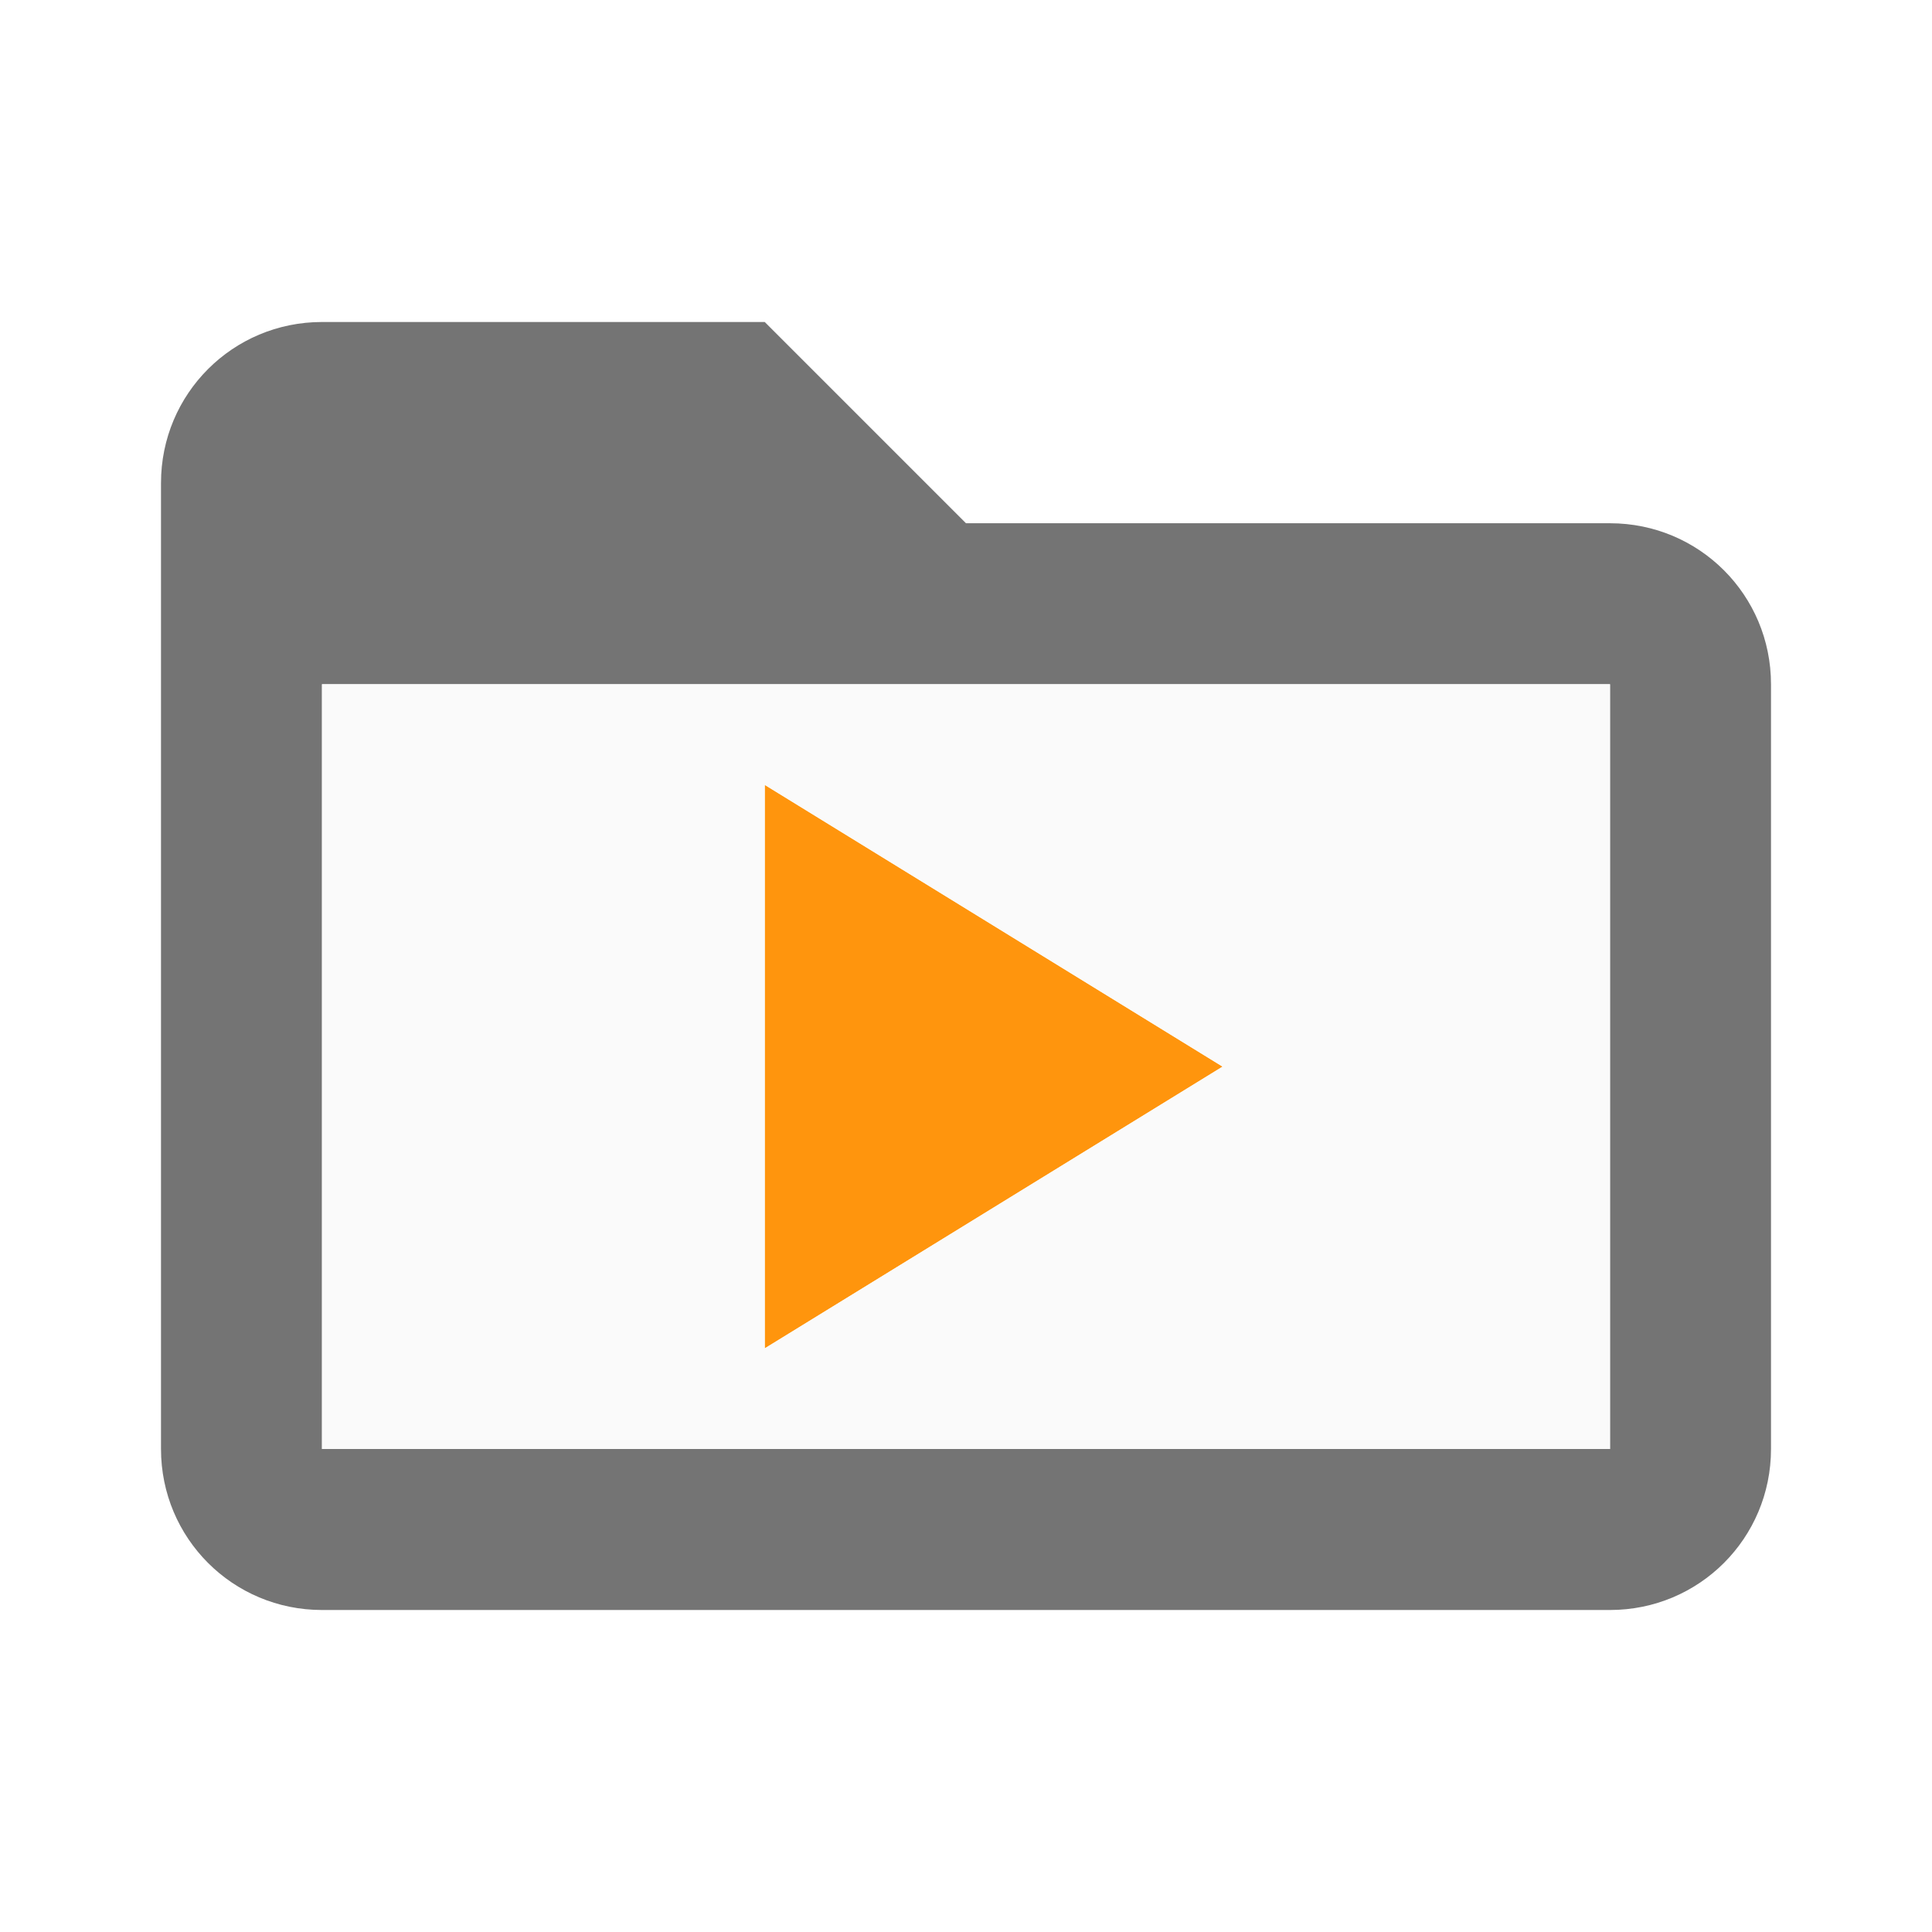
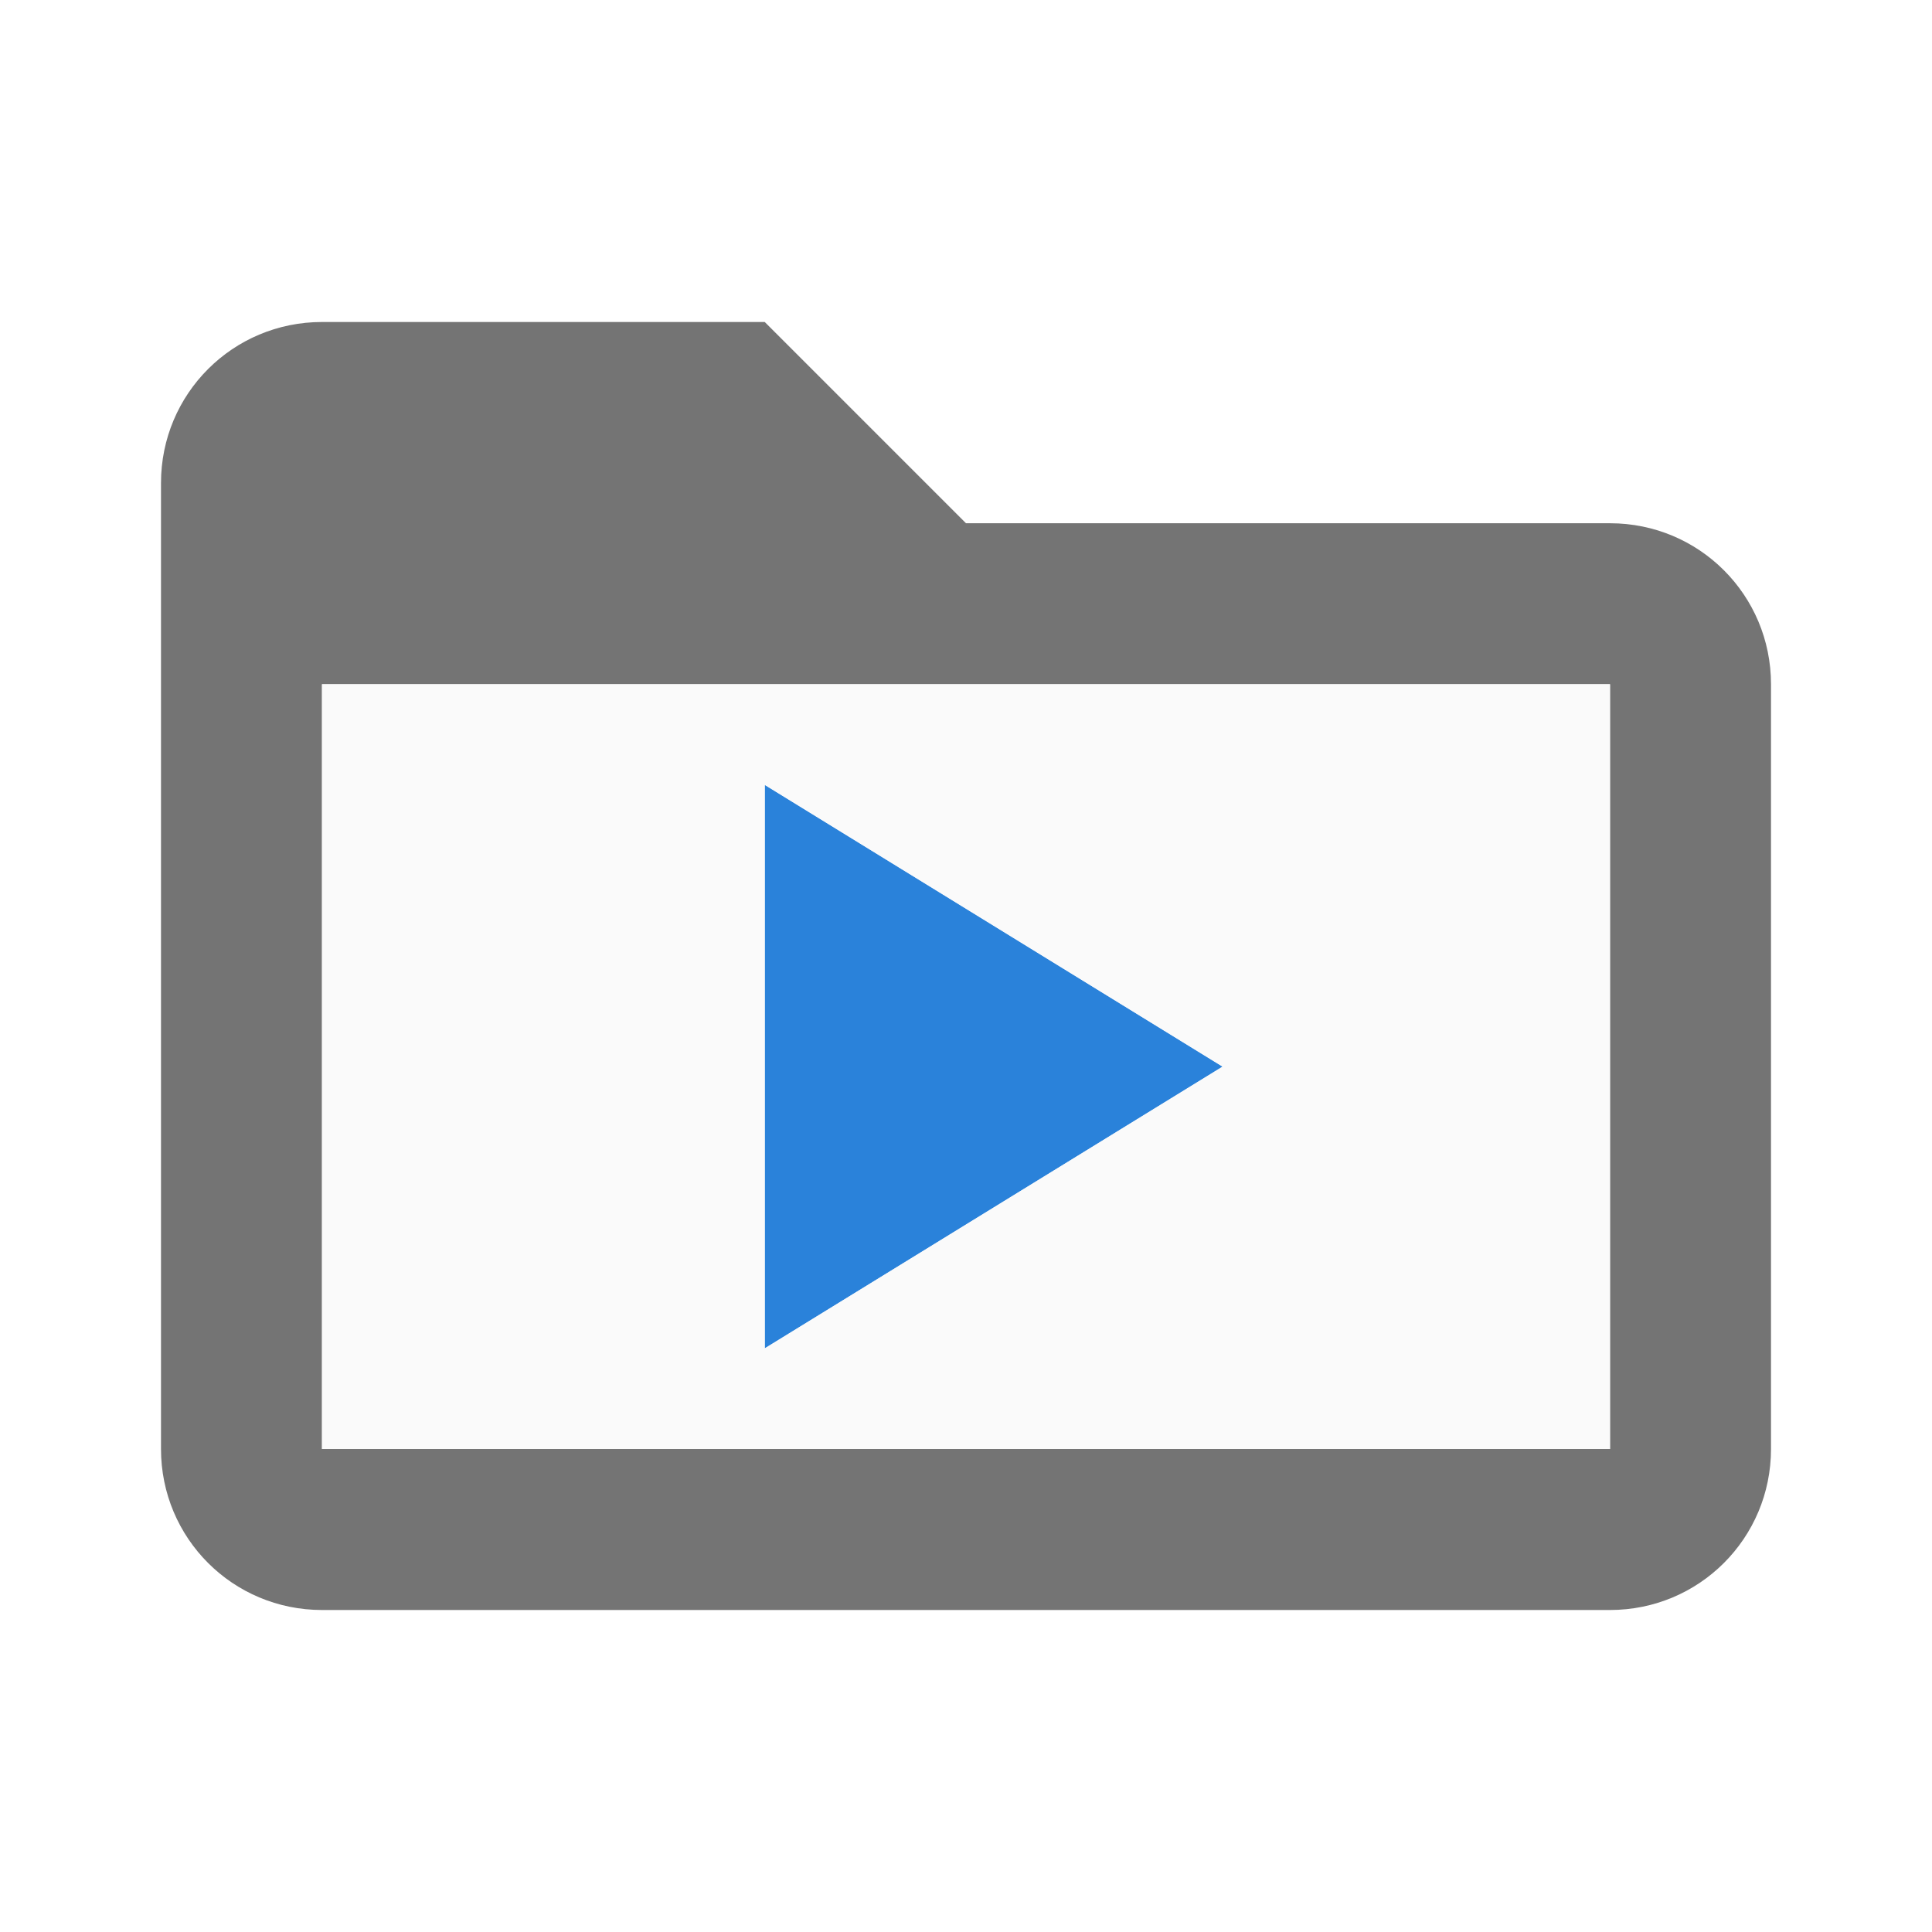
<svg xmlns="http://www.w3.org/2000/svg" width="48" height="48" viewBox="0 0 48 48" id="svg2" version="1.1">
  <defs id="defs8" />
  <g id="layer1" transform="translate(-384,-1004.362)" style="display:inline">
-     <path id="path14669" d="m 403,1037.862 11.375,-7 -11.375,-7 z" style="display:inline;fill:#ff950d;fill-opacity:1;fill-rule:evenodd;stroke:none;stroke-width:0.438px;stroke-linecap:butt;stroke-linejoin:miter;stroke-opacity:1" />
+     <path id="path14669" d="m 403,1037.862 11.375,-7 -11.375,-7 z" style="display:inline;fill:#2a82da;fill-opacity:1;fill-rule:evenodd;stroke:none;stroke-width:0.438px;stroke-linecap:butt;stroke-linejoin:miter;stroke-opacity:1" />
    <path id="path14660" d="m 392,1012.362 c -2.216,0 -4,1.784 -4,4 v 24 c 0,2.216 1.784,4 4,4 h 32 c 2.216,0 4,-1.784 4,-4 v -19 c 0,-2.216 -1.784,-4 -4,-4 h -16 l -5,-5 z m 0,9 h 32 v 19 h -32 z" style="color:#000000;display:inline;overflow:visible;visibility:visible;opacity:1;fill:#747474;fill-opacity:1;fill-rule:evenodd;stroke:none;stroke-width:4;stroke-linecap:butt;stroke-linejoin:round;stroke-miterlimit:4;stroke-dasharray:none;stroke-dashoffset:4.2;stroke-opacity:1;marker:none;enable-background:accumulate" />
    <path style="color:#000000;display:inline;overflow:visible;visibility:visible;opacity:1;fill:#fafafa;fill-opacity:1;fill-rule:evenodd;stroke:none;stroke-width:2;stroke-linecap:butt;stroke-linejoin:round;stroke-miterlimit:4;stroke-dasharray:none;stroke-dashoffset:4.2;stroke-opacity:1;marker:none;enable-background:accumulate" d="m 392,1021.362 v 19 h 32 v -19 z m 11,2.5 11.375,7 -11.375,7 z" id="rect14671" />
  </g>
</svg>
